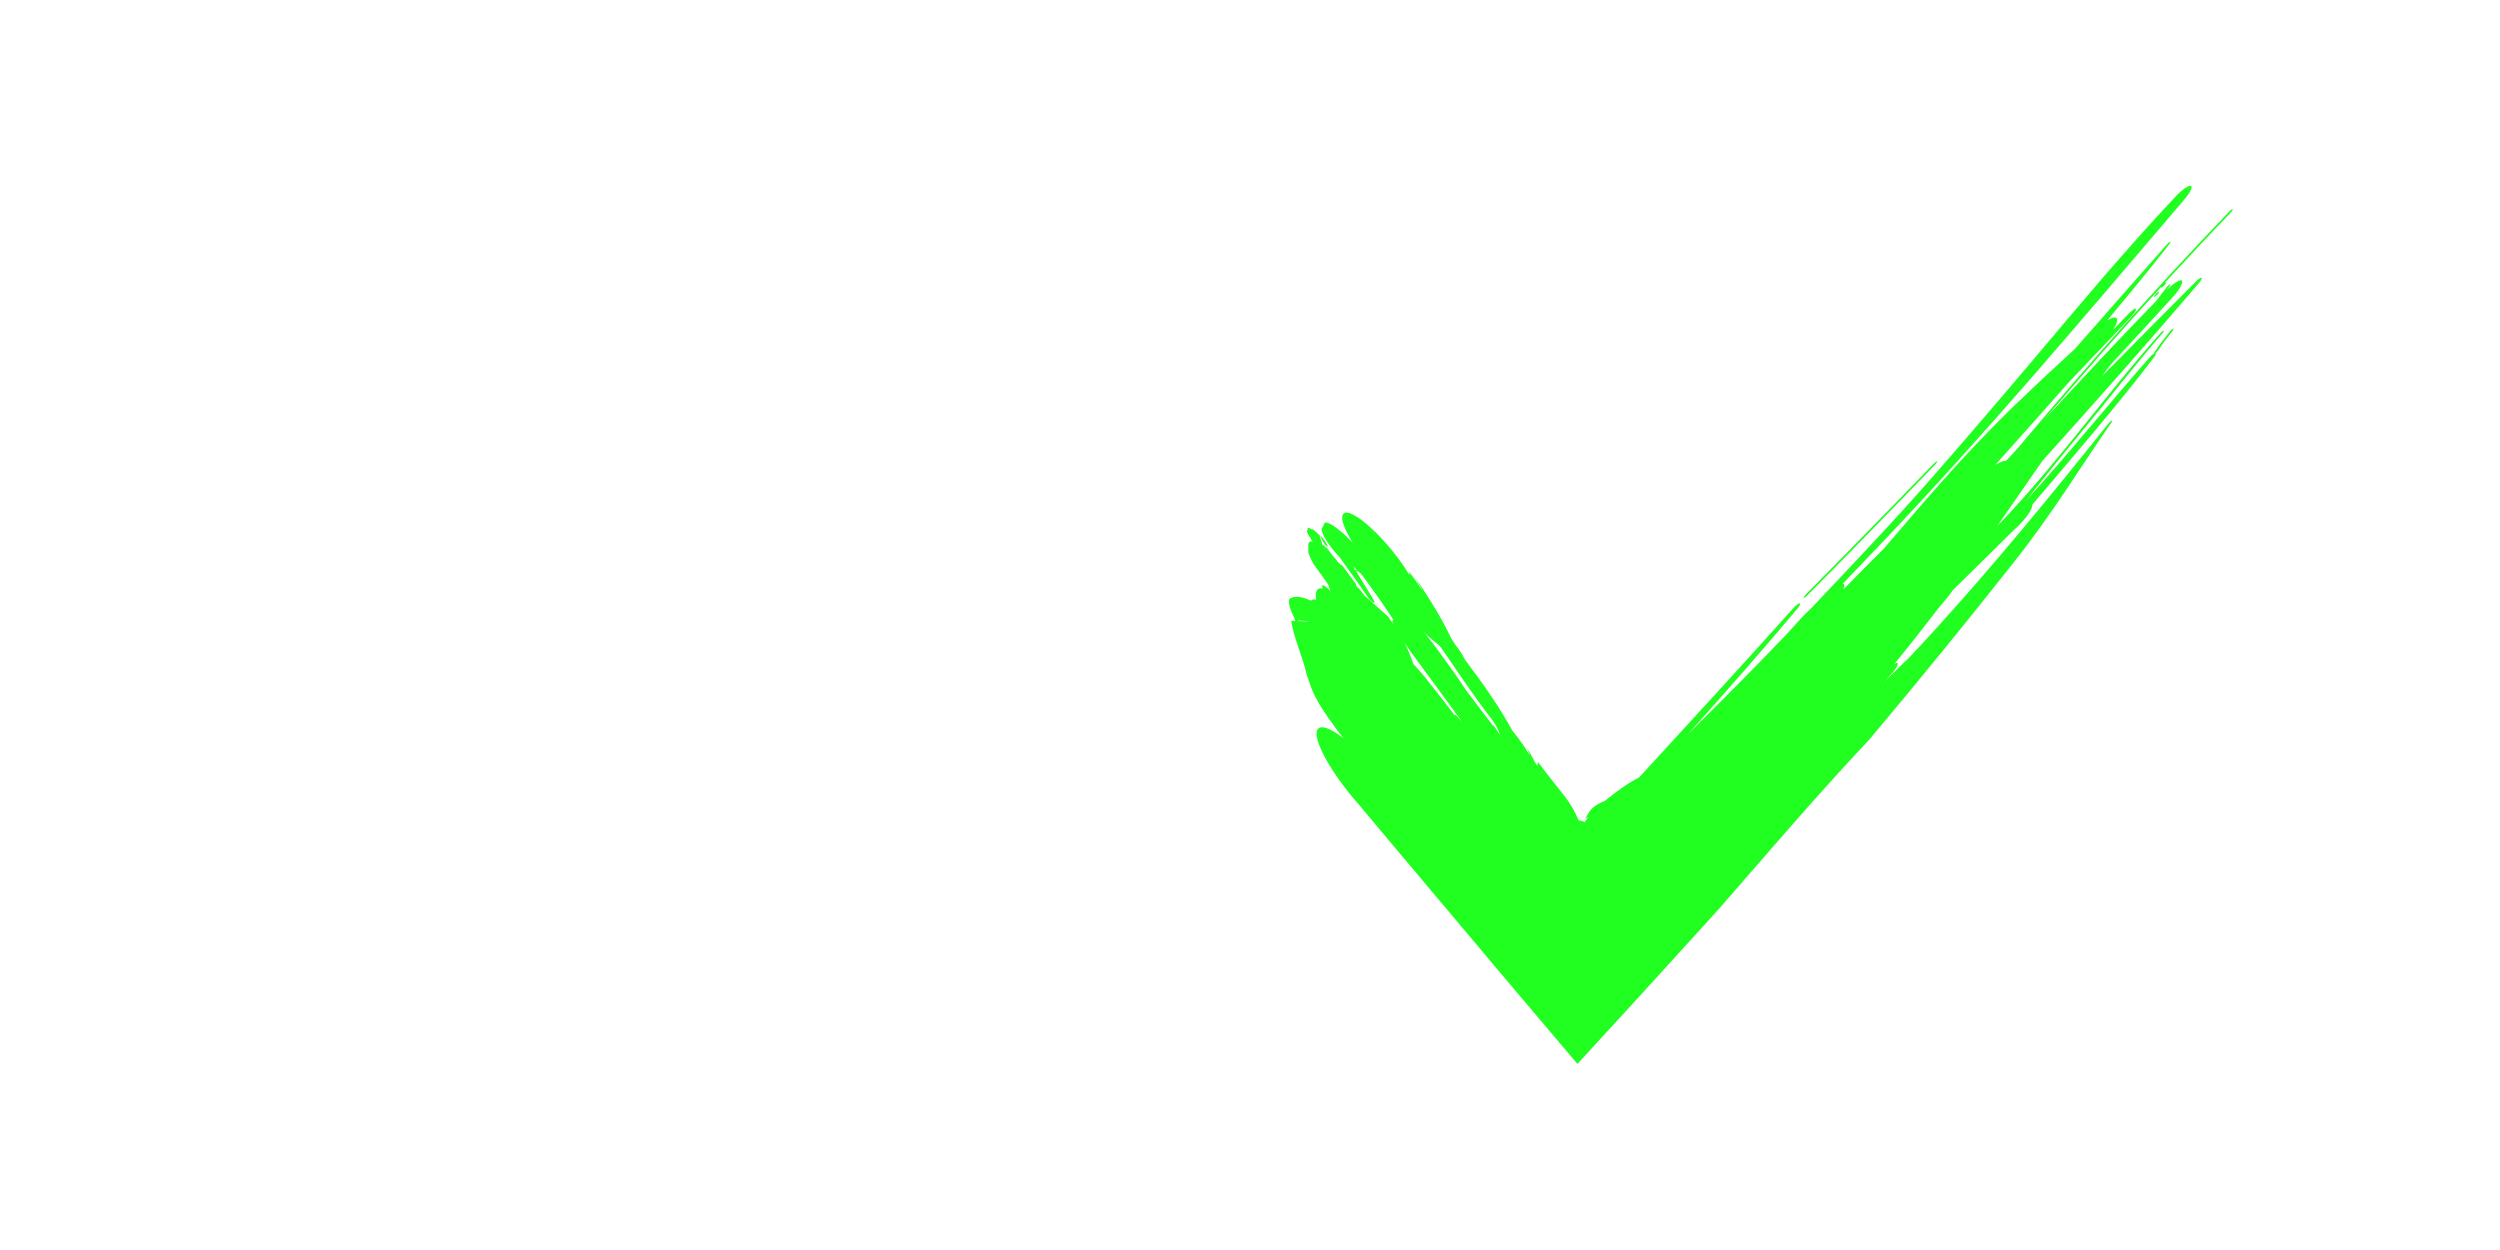
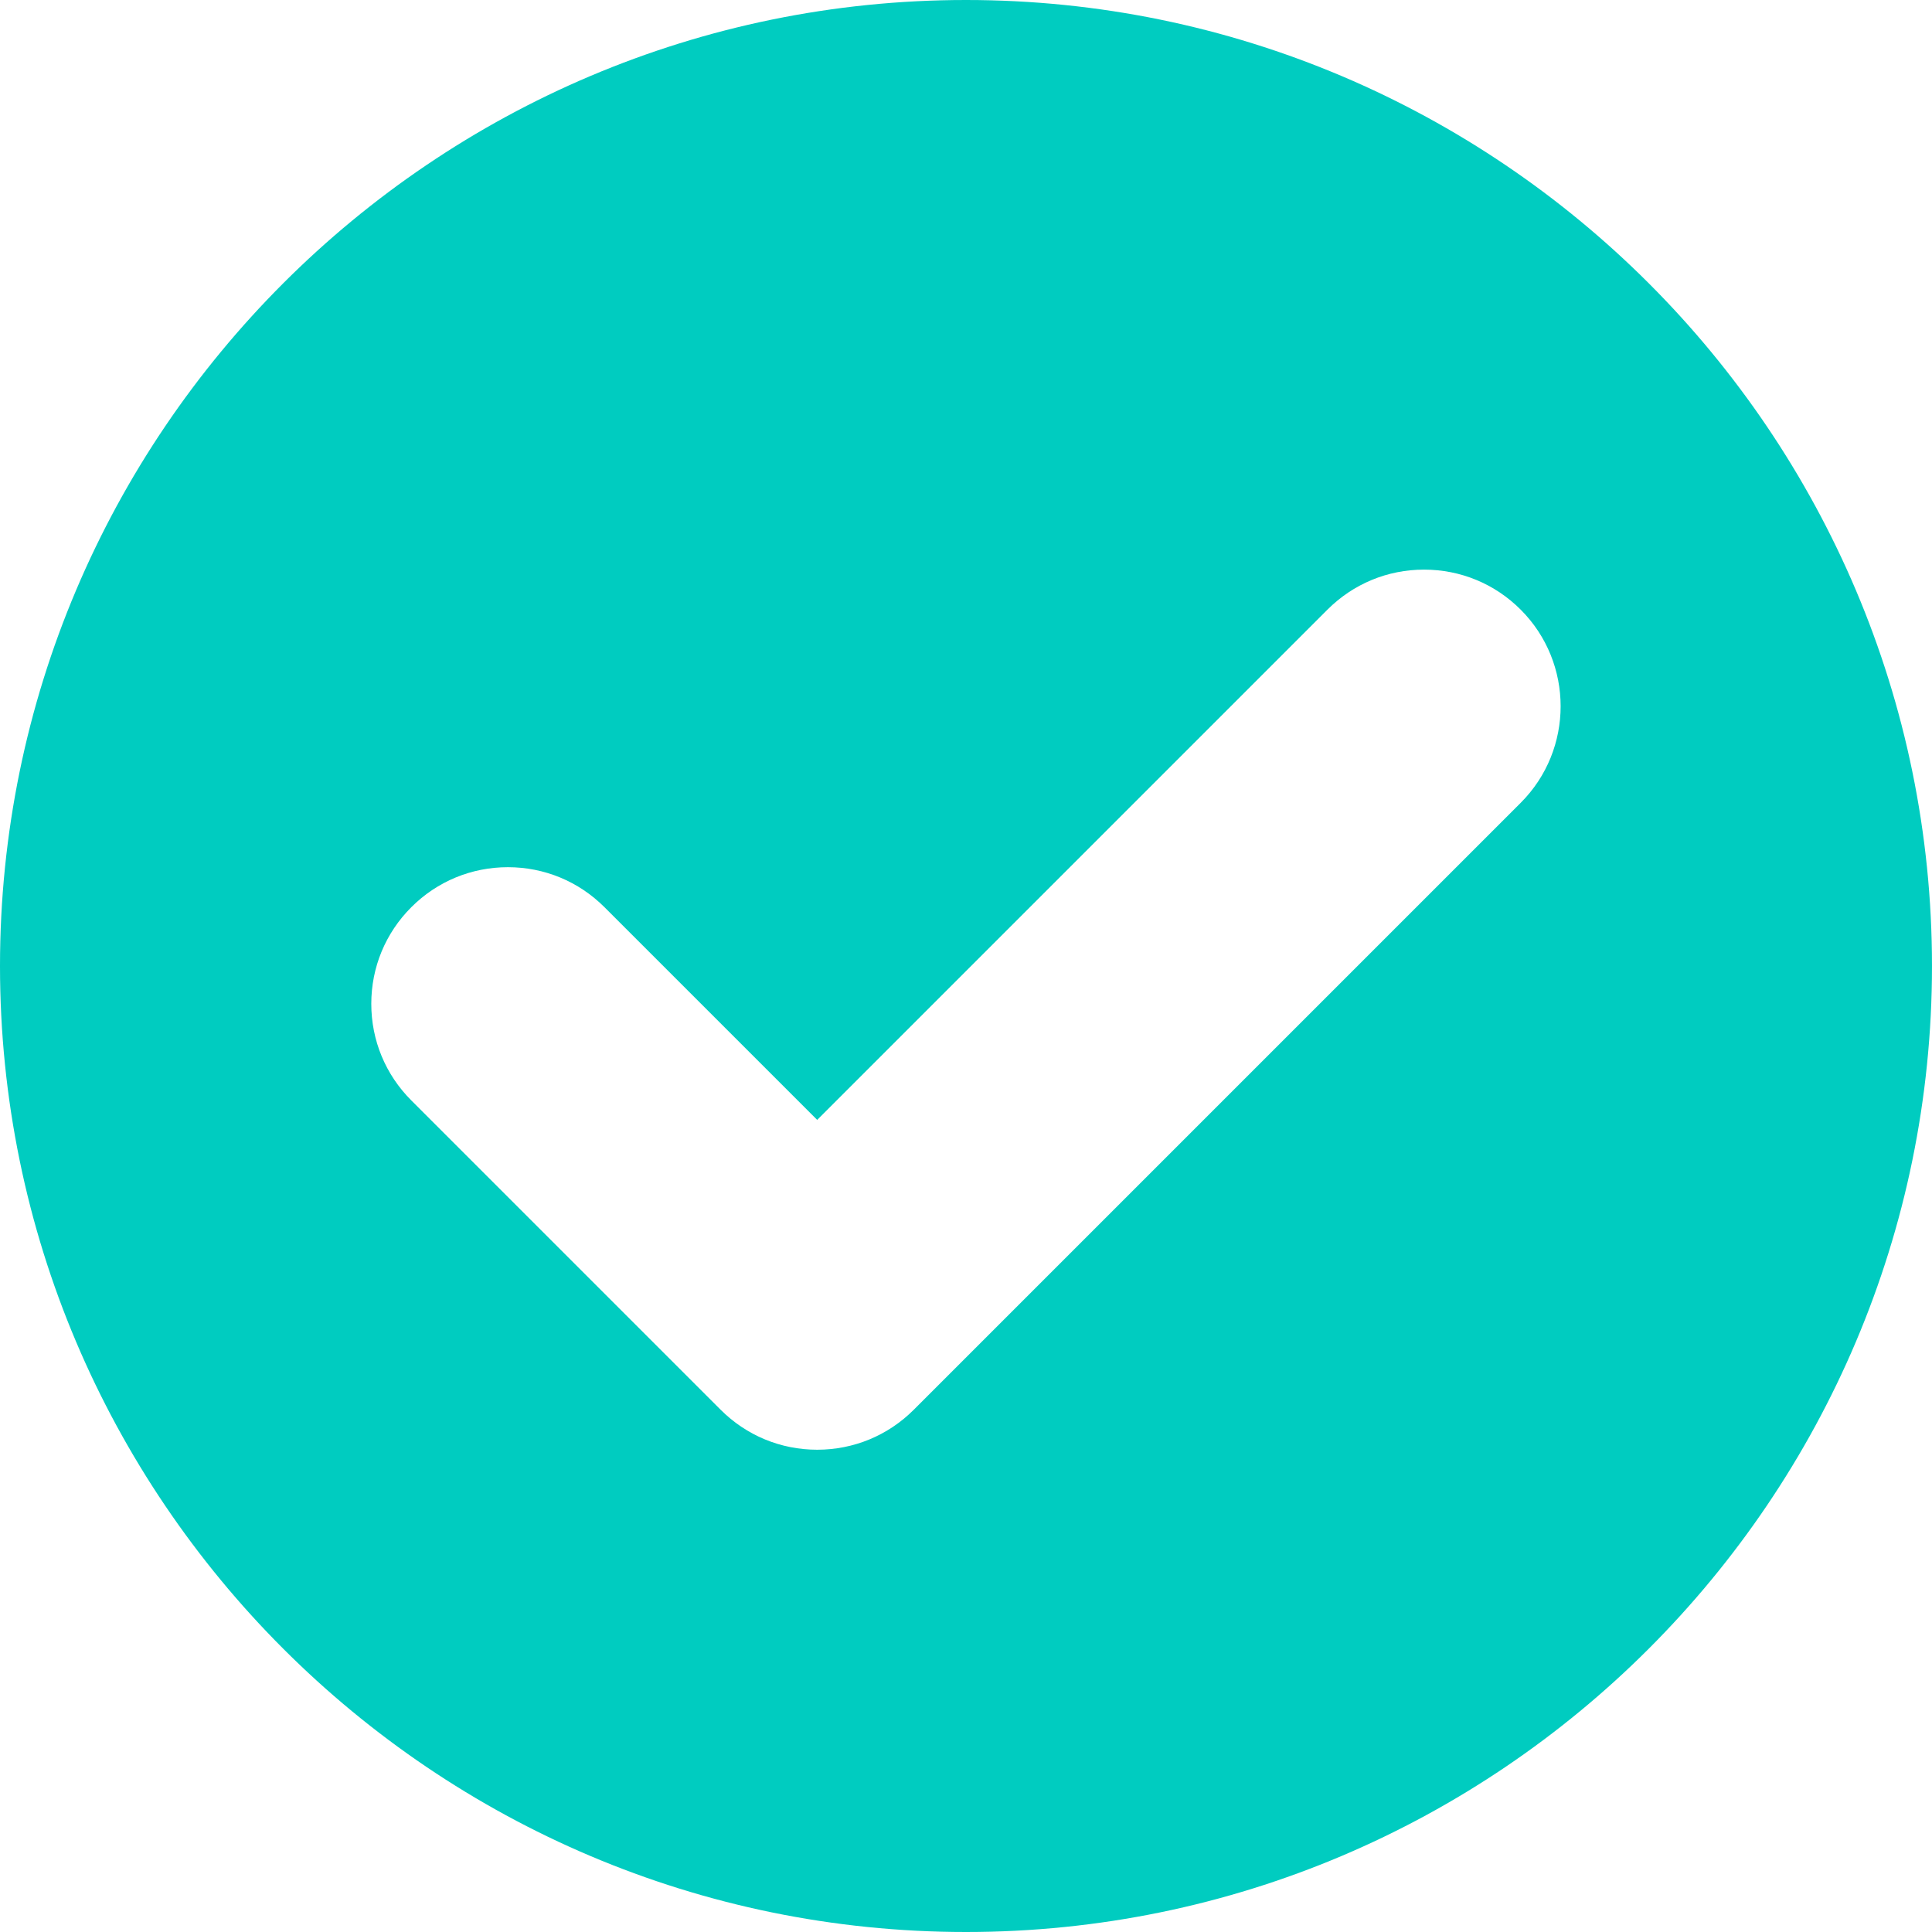
- <svg xmlns="http://www.w3.org/2000/svg" version="1.1" id="Layer_1" x="0px" y="0px" viewBox="0 0 4000 2000" style="enable-background:new 0 0 4000 2000;" xml:space="preserve">
-   <style type="text/css">
- 	.st0{fill:#FF2020;}
- 	.st1{fill:#20FF20;}
- 	.st2{fill:none;}
- </style>
+ <svg xmlns="http://www.w3.org/2000/svg" version="1.1" id="Capa_1" x="0px" y="0px" viewBox="0 0 191.667 191.667" style="enable-background:new 0 0 191.667 191.667;" xml:space="preserve">
+   <path fill="#00ccc0" d="M95.833,0C42.991,0,0,42.99,0,95.833s42.991,95.834,95.833,95.834s95.833-42.991,95.833-95.834S148.676,0,95.833,0z   M150.862,79.646l-60.207,60.207c-2.56,2.56-5.963,3.969-9.583,3.969c-3.62,0-7.023-1.409-9.583-3.969l-30.685-30.685  c-2.56-2.56-3.97-5.963-3.97-9.583c0-3.621,1.41-7.024,3.97-9.584c2.559-2.56,5.962-3.97,9.583-3.97c3.62,0,7.024,1.41,9.583,3.971  l21.101,21.1l50.623-50.623c2.56-2.56,5.963-3.969,9.583-3.969c3.62,0,7.023,1.409,9.583,3.969  C156.146,65.765,156.146,74.362,150.862,79.646z" />
  <g>
-     <g>
-       <g>
-         <path class="st1" d="M2170.5,879.4c1.1,2.1,2,4.1,3,6.2c-3.5-2.7-7.6-7.5-11.8-13.4c35.1,62.2,100.1,128.6,148.1,166.3     c13.4,16.8,28.5,29.2,33.8,27.4c5.3-1.8-1.3-16.9-14.8-33.9c-2.6-4.1-5.8-8.6-7.4-11.8c-13.6-29-33.6-61.6-57.1-96.3     c4,7.1,8.1,14.6,12.1,21.7c-6.7-10.1-13.3-20.1-21.9-30.5c0.2,1.7,0.6,3.7,0.8,5.4c-21.2-36.3-59.5-78.5-85.4-94.3     c-26-15.8-29.9,0.6-8.7,37L2170.5,879.4z" />
-         <path class="st1" d="M2196.9,958.2c-13.3-21.3-25.7-42-38.1-62.7l-1.7-4.8l-5.1,6.3l0.7,0c19.4,13,45.1,39.6,68.3,64.5l8.6,8.6     c4.5,3.8,8.2,5.8,10.2,5.6c4.8-0.3,0.8-10.7-8.9-23.3l-11.1-14.5c-24.9-37.1-69.4-91.1-95.6-101.5c-6-2.3-5.9,4-7.9,7.2     c-5.1,2.1,2,17.9,15.9,35.2c13.9,17.3,29.2,29.5,34.2,27.3c2.1,3.1,4.3,6.4,6.4,9.5c-2.4-1.9-4.8-3.8-7.2-5.6     c7.5,1.9,21.3,16.8,32.8,26.9l15.4,16.6l1.3-17.7l-8.8-8c0.2,1,0.7,2.8,0.5,2.8c-16.9-15.1-32.9-29.1-50.2-46.6l-23.2-20.9     c-7.1-4.9-9.3-2.1-5.1,6.3l6.7,12.2c-0.9-1.9-1.8-3.8-2.7-5.8c18,26,38,52.7,55.6,78.6c2.7,4.2,6.9,8.5,9.5,9.7     C2200,965,2199.7,962.5,2196.9,958.2z" />
-         <g>
-           <path class="st1" d="M2124.5,873.6c-2.5-4.5-4.9-9-9.7-14.4c-1.5-1-2.3-1.5-2.7-1.8c1.3,2.4,3,5.7,4.8,9      C2120.2,872.9,2123.5,875,2124.5,873.6z" />
-           <path class="st1" d="M2112,857.4c-1.2-2.3-2-3.8-2-3.8c0.3,1,0.6,2,0.9,2.9c0.6,0.6,0.6,0.6,0.6,0.6S2111.6,857.1,2112,857.4z" />
-           <path class="st1" d="M2890.8,953.6c68.8-69.3,137.2-139.5,205.2-209.9c2.3-2.4,3.8-4.8,3.3-5.4c-0.4-0.6-2.6,0.8-4.7,3      c-68.2,70.4-136.3,140.2-205,209.5c-2.3,2.4-3.7,4.7-3.5,5.5C2886.5,957,2888.6,955.7,2890.8,953.6z" />
-           <path class="st1" d="M3447,473.1c-1.2,2.1-0.5,2.6,1.5,1.2c1.8-1.2,4.3-3.8,5.5-5.9c1-1.8,0.2-2.4-1.5-1.2      C3450.4,468.6,3447.9,471.4,3447,473.1z" />
-           <path class="st1" d="M3476.2,529.4c-8.6,10.7-16.5,21.1-23,30.9c-1.3,1.8-3,3.5-4.4,4.6c1.4,0.3,0.5,2.9-2.5,6.9      c-59.2,77.8-127.9,156.8-194.5,235.6c0.3,1.2,0,2.8-0.9,5.1c-2.6,7.3-11.3,18.8-21.9,29.3l-8.2,7.6      c-32.3,31.7-64.2,63.7-96.5,95.1c-5.3,7.7-11.9,16.1-19.7,24.7c-23.9,31-48,61.9-73.3,92.8c2.3-1.3,4.1-1.7,4.9-0.9      c1.4,2.4-3.5,10.5-10.9,18.2c-3.7,4-7.4,8-11,12c11.2-10.9,22.4-21.8,33.6-32.7c1.6-1.6,3.1-3,4.6-4.2      c11.8-12.4,23.6-25,35.5-38c103.4-113.4,194.9-225.4,284.6-337.6c1.3-2,3.9-4.6,5.8-5.7c1.4-0.6,1.9,0.2,0.3,2.3      c-52.1,74.8-92.9,143.7-156.4,224c-75.6,95.6-151.4,188.9-231.7,284.2c-44.6,47.4-86.3,94.1-127.9,141.5      c-20.7,23.7-41.5,47.6-62.5,71.7c-10.5,12.1-21.1,24.2-31.7,36.5c-5.3,6.1-10.7,12.3-16.1,18.5c-10.3,11.4-20.6,22.8-31,34.3      c-65.6,72.3-131.5,144.5-197.5,216.2c-40-47.3-79.9-94.4-119.6-141.3c-36.4-43.2-72.6-86.3-108.9-129.4      c-40.3-47.7-80.4-95.5-121-144c-43.6-49.2-73.5-102.6-67-119.1c4.1-9.9,20.5-4.2,42.5,12.8c-3.4-4.2-6.7-8.3-10.1-12.5      l-14.8-20.7c-13.9-19.7-24-38-28.2-51.3l-6.3-17.9c-5.5-26.2-22-62.3-24.3-85.6l6.5,0.2l-1.8-4.4c-6.9-13.9-9.8-24.8-8.2-30.7      l5.5-2.7c7.3-1.9,17-0.2,29.4,5.3c1.7-1.9,4.5-2.4,8.3-1.5c-1.9-11.9-0.1-19.7,10.5-17.9c-2.6-5.9,0-6.8,5.9-2      c2,1.6,4.2,3.8,6.3,6.2c0-0.1,0-0.1,0-0.1c-1-3.6-1.3-4.7-2.9-9.4c-3.6-5.1-5.5-8.1-5.5-8.1c-9.7-13.4-9.7-13.4-18-25      c-6.2-10.8-8.8-18.5-8.8-18.5c-0.5-17.3-0.5-17.3,4.4-18.6c0.9,0.3,1.8,0.7,2.7,1.2c-5.8-9.3-6.2-10-7.7-12.6      c-1.3-2.9-1.9-5.1-1.9-5.1c1.6-1.9,1.6-1.9,1.1-3.9c0.4-1.1,1.1-1.5,1.1-1.5c6,2.9,6,2.9,6.7,2.6c1.5,0.6,3.2,1.8,3.2,1.8      c5.2,4.9,7.2,6.9,8.1,7.7c4.8,15.8,4.9,15.9,4.9,15.9c3.8,1.1,3.8,1.1,3.8,1.1c0,4.6,0,4.6,0,4.6c0.8-3.3,0.8-3.3,0.8-3.3      c3.7,7,3.7,7,3.7,7c-3.8-8.3-3.8-8.3-3.8-8.3c10.9,14.7,10.9,14.7,15.6,20.2c4.6,6.1,9.3,10.6,9.8,11.2c0.2-1,0.7-1.4,0.7-1.4      c11.7,15.7,11.7,15.7,22.9,31.1c0.7,1.7,1.1,3.2,1.5,4.6c1.7,0.9,4.4,3.5,6.6,6.5c2,2.7,4,5.3,6,8c0.6,0.5,1.1,1,1.7,1.4      c0.1-0.1,0.1-0.2,0.1-0.2c2.6,2.3,4.3,3.9,6.4,5.7c1.3,1.1,1.3,1.1,1.3,1.1c0,0,0,0.1,0,0.1c4.4,3.9,10.7,9.6,27.5,24.6      c3.5,4.8,6.7,9.3,9.6,13.6c-0.8-1.5-1.5-3-2.2-4.5c-1.3-2.9,2.3-2.3,1.4-3.7c-22.8-35.3-50.2-71.6-76.7-107.7      c-5.3-6-9.1-12.7-8.4-14.8c0.8-2.1,5.8,1.2,11.3,7.4c67.8,61.7,137.6,148.6,189.4,226.8c14.7,19.7,29.7,39.3,44.7,59      c-0.5-1.2-0.9-2.3-1.3-3.5c3.6,5.3,7.3,10.6,10.9,15.9c0.4,0.6,0.8,1.1,1.3,1.7c-2-4.7-4-9.3-6-13.9c-1.8-2.8-3.6-5.7-5.5-8.6      c-35.3-45.3-63.4-89.7-95.5-135.1c-17.3-24.4-30.4-46.7-46.1-70.4c-4.5-5.7-6.5-10.6-4.6-11.1c1.8-0.4,7.1,4,11.4,9.6      c62.4,70.4,128.8,154.8,165.5,222.1c10.9,13.3,20.5,26.8,27.3,39c0.1,0.2,0.3,0.4,0.5,0.6c-1.4-3.6-2.6-6.9-4-10.4      c7.5,10.4,9.6,17.6,16.1,27.4c0.4-2.1,0.6-4.4,1-6.5c9.5,12.7,19.5,25.4,29.5,38.2c5,6.4,10.1,12.8,15.1,19.1l0.9,1.2l0.5,0.6      l0.1,0.2l0.5,0.7l0.9,1.4l1.9,2.8c5,7.5,9.7,15.4,14.5,26.7c0.4,0.7,0.8,1.4,1.2,2.2c3.7,1.1,6.9,1.7,9.9,3.2      c2-3.3,3.9-6.2,5.9-8.6c-1.9,1.2-3.7,2.4-5.4,3.4c3.9-7.2,7-12.6,10.7-16.2c5-5,11.1-8.5,19-11.8c0.5-0.2,1-0.4,1.5-0.6l0.4-0.2      l0.2-0.1c0.1-0.1,0.3-0.3,0.5-0.4l2.1-1.7c2.8-2.3,5.6-4.5,8.3-6.6c5.5-4.3,10.8-8.2,16-11.8c10.2-7.2,19.6-13,27.7-16.9      c82.5-90,165.4-179.9,246.6-270.7c4.2-4.7,8.8-8.1,10.6-8c1.5,0.5-0.3,4.5-4.5,9.2c-56.2,67.1-114.9,133.5-174.1,199.8      c52.7-52.3,105.5-105,158-160.1c6.5-7.2,13-14.4,19.6-21.7c6.5-7.2,13.3-13.9,20.3-20.4c66.6-70.7,130.4-137.3,195.7-212      c55.7-63.8,104-120.1,158.5-184.6c76.5-90.6,145.6-173.6,225.8-258.9c10.3-11.6,22.2-20.3,26.1-19.1c4,1.2-1.3,11.7-11.6,23.4      c-158.8,185.6-312.7,369.7-488.8,554.2c-19,19.9-37.7,39.5-56.3,58.9c0.6,0.1,1.2,0.2,1.6,0.5c1.5,1.4,1.1,4.5-0.7,8.8      c21.3-21.9,43-43.8,65-65.6c55.8-65.5,111.7-131.2,176.1-196.5c44.3-44.8,86.5-83.3,129.4-122.9      c48.9-55.3,97.1-110.9,146.7-166.6c1.8-2.3,4.2-4.3,5.5-4.6c1.3-0.3,0.7,1.4-1.2,3.7c-31.7,40.5-65.2,81.1-99.2,121.9      c7.4-4.5,13-6.1,15-3.3c2,2.8-0.2,9.6-5.4,18.3l24.9-26.1c5.2-5.3,10.1-8.7,11.2-7.4c1.2,1.4-1.9,6.6-6.7,11.7      c-33.8,35.5-67.5,71-101.2,106.5c-38.9,44.1-77.8,87.8-117.1,131.6c7.2-4.4,13.4-6.9,17.6-6.8c0,0,0,0,0,0      c6.2-6.7,12.3-13.4,18.5-20c106.9-127.6,219.6-255.2,338.5-378.8c2.3-2.5,4.6-4.1,5.3-3.5c0.6,0.5-0.7,2.8-2.8,5      c-35.9,37.3-71.2,75-106,112.9c0.1-0.1,0.1-0.1,0.2-0.1c1.8-1.2,2.7-0.9,1.5,1.2c-1,1.8-3.8,4.7-5.5,5.9c-2,1.4-2.5,0.6-1.5-1.1      c-64.8,70.7-127.6,142.3-188.5,214.1c59.2-64.1,118.7-128.1,179.6-190.5c5.8-7.6,11.6-15.2,17.5-22.9c1.7-2,4.4-4.2,5.6-4.5      c1-0.1,0.2,1.9-1.5,3.9c-1.7,2.1-3.3,4.2-5,6.3c11.5-11.8,22.7-18.8,25.4-15.9c2.4,3.5-5,16-16.8,28.4      c-30.9,34-61.9,67.6-93.1,101.1l-9.6,11.3c-2.9,4.1-5.9,8.1-8.8,12.2c49.9-50.7,100-101.1,149.9-151.1c4.1-4.4,8.5-7.4,9.7-6.5      c1.1,0.9-1.3,5.3-5.5,9.8c-81,94.6-164.4,189-249.2,283c-23.9,34.5-47.9,69.1-72.3,104.3c3.7-3.8,7.5-7.7,11.2-11.6      c94.2-100.2,161.2-197.3,249.7-296.8c2.1-2.6,4.5-4.1,5.3-4c0.8,0.2-0.2,2.4-2.6,4.9c-42.7,49-78.9,96.4-120,146.2      c-34,41.3-66.4,80.6-97,120c68.3-75.1,129.3-151.2,195.7-226.8c2.8-3.4,6-6.4,8.5-7.9c-0.1-0.4,0.2-1.4,1-2.5      c7.1-10.5,15.5-21.5,24.2-32.5c1.6-2.2,4.1-4.4,5.7-4.9C3478.5,525.3,3477.9,526.9,3476.2,529.4z M2296.7,1123      c-0.4-1-0.7-1.8-0.9-2.5c1.4,2.4,2.9,4.9,4.5,7.8c0,0,0,0,3.4,13.3C2303.6,1141.6,2300.1,1132.2,2296.7,1123z M2180.7,1017.2      C2180.8,1017.3,2180.8,1017.3,2180.7,1017.2c-1.1-4.3-2-7.5-2-7.5C2179.6,1012.8,2180.2,1015.2,2180.7,1017.2z M2756.1,1126.8      c-36.7,38.8-73.8,76.3-112.7,112.2c8.6-9.6,17.1-19.2,25.7-28.8C2697.8,1182.3,2726.8,1154.5,2756.1,1126.8z M2247.2,1028.5      c6.6,12.8,10.7,23.6,14.3,34.1c6.4,6.7,12.8,13.9,18.9,21.5c16.4,20.5,32.2,40.7,47.4,60.8c-0.5-3.8,3.2,1,5.3,3.2      c2.2,2.3,4.3,4.7,6.4,7c-16-21.6-32-43.4-48.1-65.6C2276.9,1069.4,2260.5,1048.1,2247.2,1028.5z M2121.2,889.2      c-0.3-0.8-0.5-1.4-0.9-2.3c0,0,0,0,5.6,1.9C2126,888.9,2123.9,889,2121.2,889.2z M2112.1,886.5c0.7,1,1.4,2.1,2.1,3.2      C2112.5,889.4,2112,888.2,2112.1,886.5z M2131.7,916.2c-0.7-2.1-1.1-3.4-1.9-4.9C2131.7,916.1,2131.7,916.2,2131.7,916.2z       M2077.4,993.8l20.7,0.7l-21.1-2L2077.4,993.8z" />
-         </g>
-       </g>
-     </g>
-     <rect class="st2" width="4000" height="2000" />
-   </g>
+ </g>
+   <g>
+ </g>
+   <g>
+ </g>
+   <g>
+ </g>
+   <g>
+ </g>
+   <g>
+ </g>
+   <g>
+ </g>
+   <g>
+ </g>
+   <g>
+ </g>
+   <g>
+ </g>
+   <g>
+ </g>
+   <g>
+ </g>
+   <g>
+ </g>
+   <g>
+ </g>
+   <g>
+ </g>
</svg>
